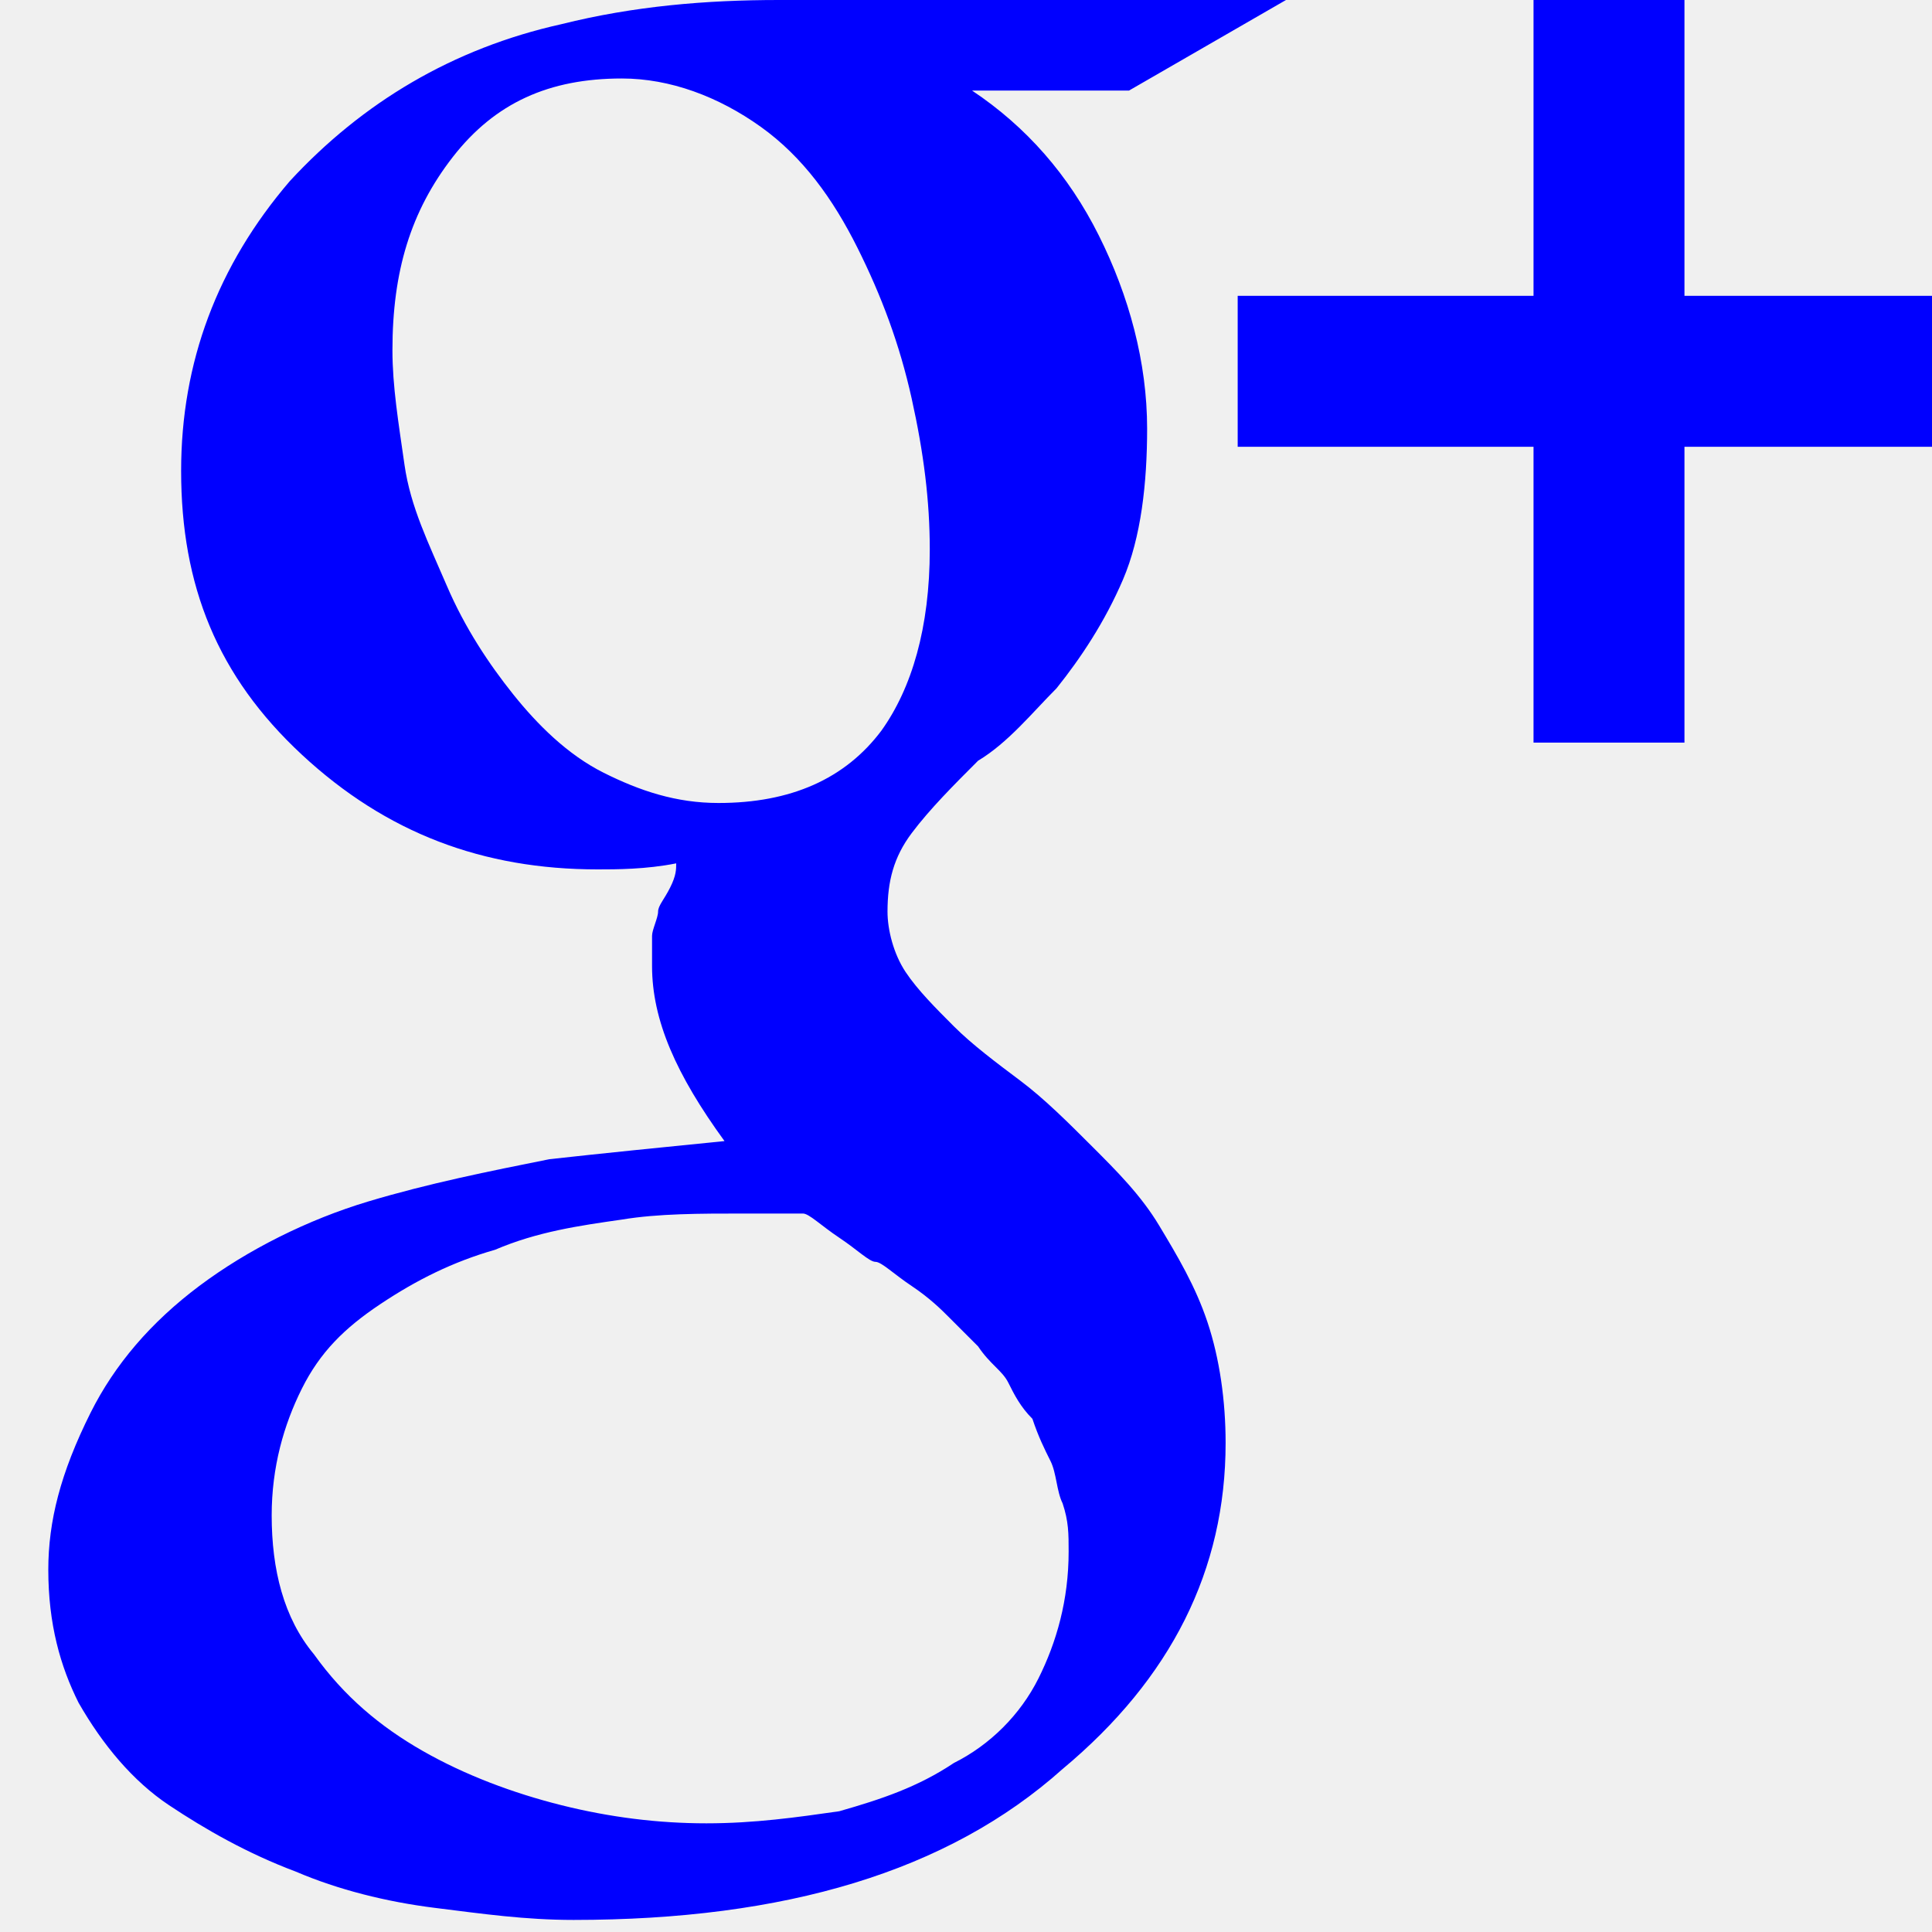
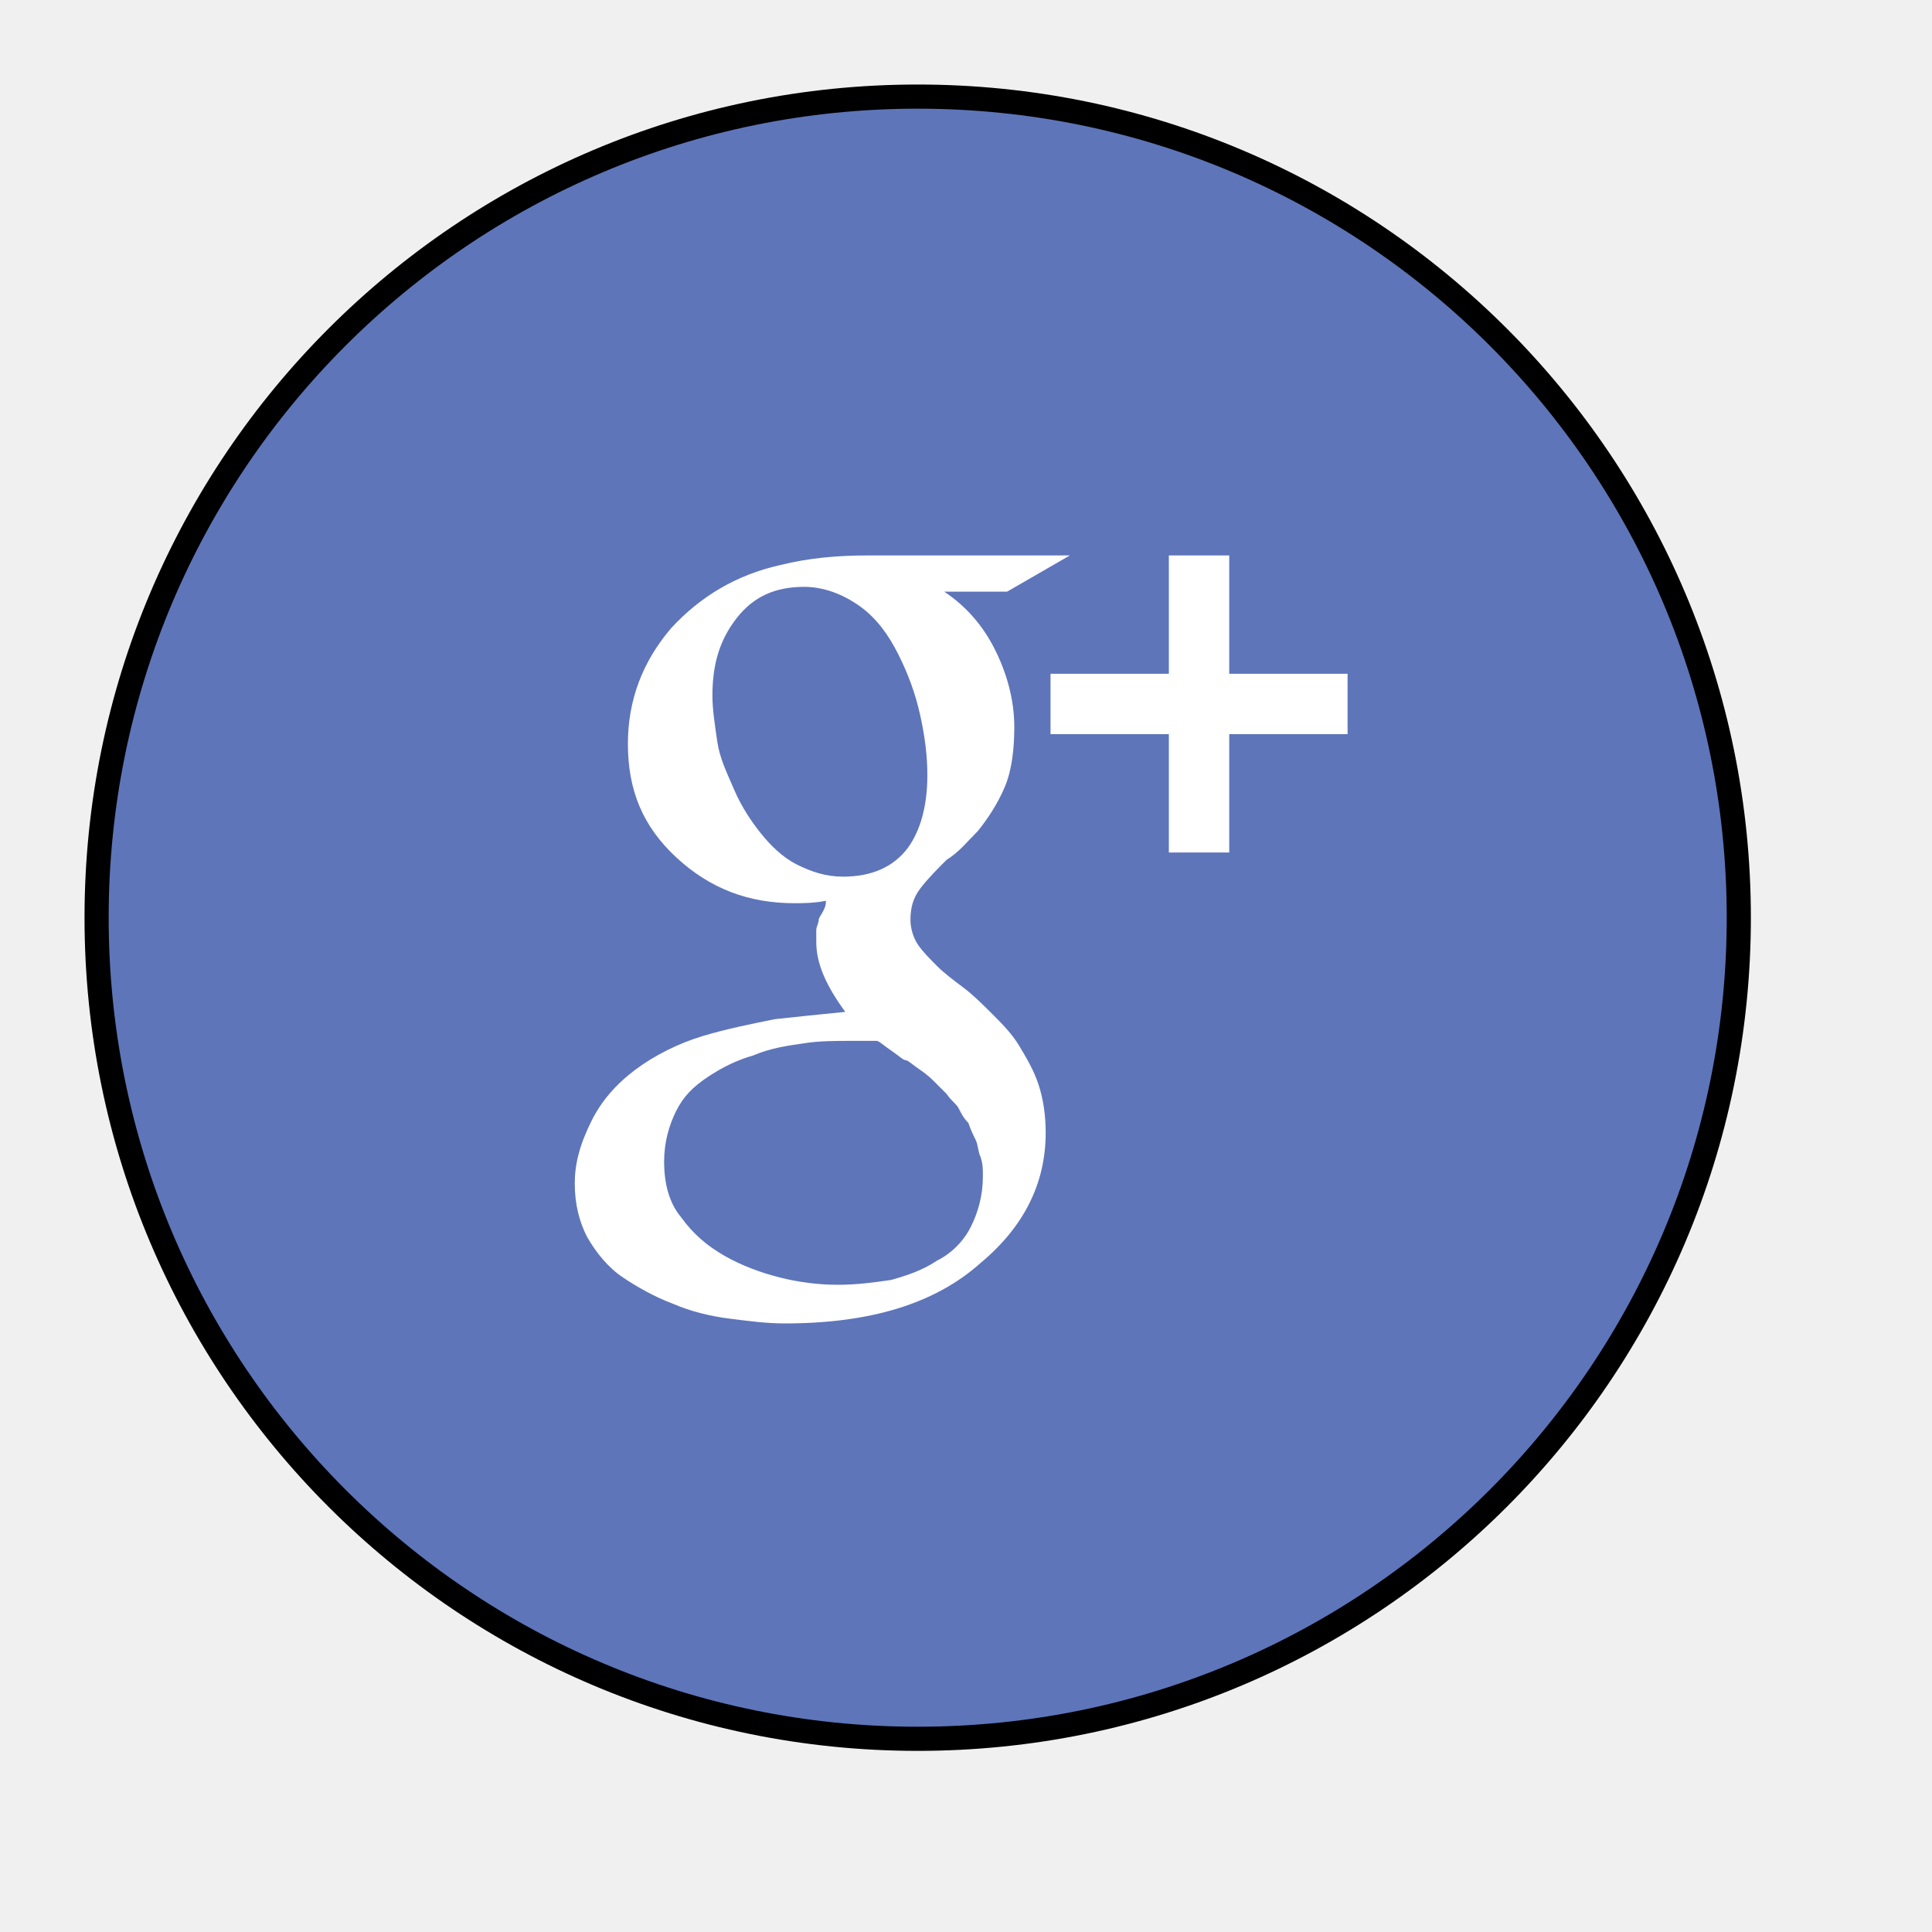
- <svg xmlns="http://www.w3.org/2000/svg" version="1.1" id="Layer_1" x="0px" y="0px" viewBox="0 0 32 32" style="enable-background:new 0 0 32 32;" xml:space="preserve">
-   <path fill="blue" d="M17.7,25.7c0-0.3,0-0.5-0.1-0.8c-0.1-0.2-0.1-0.5-0.2-0.7c-0.1-0.2-0.2-0.4-0.3-0.7c-0.2-0.2-0.3-0.4-0.4-0.6  c-0.1-0.2-0.3-0.3-0.5-0.6c-0.2-0.2-0.4-0.4-0.5-0.5c-0.1-0.1-0.3-0.3-0.6-0.5c-0.3-0.2-0.5-0.4-0.6-0.4s-0.3-0.2-0.6-0.4  c-0.3-0.2-0.5-0.4-0.6-0.4c-0.2,0-0.5,0-1,0c-0.7,0-1.4,0-2,0.1c-0.7,0.1-1.4,0.2-2.1,0.5c-0.7,0.2-1.3,0.5-1.9,0.9s-1,0.8-1.3,1.4  c-0.3,0.6-0.5,1.3-0.5,2.1c0,0.9,0.2,1.7,0.7,2.3c0.5,0.7,1.1,1.2,1.8,1.6s1.5,0.7,2.3,0.9s1.6,0.3,2.4,0.3c0.8,0,1.5-0.1,2.2-0.2  c0.7-0.2,1.3-0.4,1.9-0.8c0.6-0.3,1.1-0.8,1.4-1.4C17.5,27.2,17.7,26.5,17.7,25.7z M15.4,9.1c0-0.8-0.1-1.6-0.3-2.5  c-0.2-0.9-0.5-1.7-0.9-2.5c-0.4-0.8-0.9-1.5-1.6-2c-0.7-0.5-1.5-0.8-2.3-0.8c-1.2,0-2.1,0.4-2.8,1.3c-0.7,0.9-1,1.9-1,3.2  c0,0.6,0.1,1.2,0.2,1.9c0.1,0.7,0.4,1.3,0.7,2c0.3,0.7,0.7,1.3,1.1,1.8c0.4,0.5,0.9,1,1.5,1.3c0.6,0.3,1.2,0.5,1.9,0.5  c1.2,0,2.1-0.4,2.7-1.2C15.1,11.4,15.4,10.4,15.4,9.1z M12.9,0h8.4l-2.6,1.5h-2.6c0.9,0.6,1.6,1.4,2.1,2.4s0.8,2.1,0.8,3.2  c0,0.9-0.1,1.8-0.4,2.5c-0.3,0.7-0.7,1.3-1.1,1.8c-0.4,0.4-0.8,0.9-1.3,1.2c-0.4,0.4-0.8,0.8-1.1,1.2c-0.3,0.4-0.4,0.8-0.4,1.3  c0,0.3,0.1,0.7,0.3,1c0.2,0.3,0.5,0.6,0.8,0.9c0.3,0.3,0.7,0.6,1.1,0.9c0.4,0.3,0.8,0.7,1.2,1.1c0.4,0.4,0.8,0.8,1.1,1.3  c0.3,0.5,0.6,1,0.8,1.6c0.2,0.6,0.3,1.3,0.3,2c0,2.1-0.9,3.9-2.7,5.4c-1.9,1.7-4.6,2.5-8.1,2.5c-0.8,0-1.5-0.1-2.3-0.2  c-0.8-0.1-1.6-0.3-2.3-0.6c-0.8-0.3-1.5-0.7-2.1-1.1c-0.6-0.4-1.1-1-1.5-1.7C1,27.6,0.8,26.9,0.8,26c0-0.8,0.2-1.6,0.7-2.6  c0.4-0.8,1-1.5,1.8-2.1c0.8-0.6,1.8-1.1,2.8-1.4c1-0.3,2-0.5,3-0.7c0.9-0.1,1.9-0.2,2.9-0.3c-0.8-1.1-1.2-2-1.2-2.9  c0-0.2,0-0.3,0-0.5c0-0.1,0.1-0.3,0.1-0.4c0-0.1,0.1-0.2,0.2-0.4c0.1-0.2,0.1-0.3,0.1-0.4c-0.5,0.1-1,0.1-1.3,0.1  c-1.9,0-3.5-0.6-4.9-1.9c-1.4-1.3-2-2.8-2-4.7c0-1.8,0.6-3.4,1.8-4.8C6,1.7,7.5,0.8,9.3,0.4C10.5,0.1,11.7,0,12.9,0z M32.8,4.9v2.5  h-4.9v4.9h-2.5V7.4h-4.9V4.9h4.9V0h2.5v4.9H32.8z" />
+ <svg xmlns="http://www.w3.org/2000/svg" version="1.1" x="0px" y="0px" viewBox="-23 -23 80 80" style="enable-background:new 0 0 32 32;" xml:space="preserve">
+   <circle cx="15" cy="15" r="34" stroke="black" stroke-width="1" fill="#5e75ba" />
+   <path fill="white" d="M17.7,25.7c0-0.3,0-0.5-0.1-0.8c-0.1-0.2-0.1-0.5-0.2-0.7c-0.1-0.2-0.2-0.4-0.3-0.7c-0.2-0.2-0.3-0.4-0.4-0.6            c-0.1-0.2-0.3-0.3-0.5-0.6c-0.2-0.2-0.4-0.4-0.5-0.5c-0.1-0.1-0.3-0.3-0.6-0.5c-0.3-0.2-0.5-0.4-0.6-0.4s-0.3-0.2-0.6-0.4            c-0.3-0.2-0.5-0.4-0.6-0.4c-0.2,0-0.5,0-1,0c-0.7,0-1.4,0-2,0.1c-0.7,0.1-1.4,0.2-2.1,0.5c-0.7,0.2-1.3,0.5-1.9,0.9s-1,0.8-1.3,1.4            c-0.3,0.6-0.5,1.3-0.5,2.1c0,0.9,0.2,1.7,0.7,2.3c0.5,0.7,1.1,1.2,1.8,1.6s1.5,0.7,2.3,0.9s1.6,0.3,2.4,0.3c0.8,0,1.5-0.1,2.2-0.2            c0.7-0.2,1.3-0.4,1.9-0.8c0.6-0.3,1.1-0.8,1.4-1.4C17.5,27.2,17.7,26.5,17.7,25.7z M15.4,9.1c0-0.8-0.1-1.6-0.3-2.5            c-0.2-0.9-0.5-1.7-0.9-2.5c-0.4-0.8-0.9-1.5-1.6-2c-0.7-0.5-1.5-0.8-2.3-0.8c-1.2,0-2.1,0.4-2.8,1.3c-0.7,0.9-1,1.9-1,3.2            c0,0.6,0.1,1.2,0.2,1.9c0.1,0.7,0.4,1.3,0.7,2c0.3,0.7,0.7,1.3,1.1,1.8c0.4,0.5,0.9,1,1.5,1.3c0.6,0.3,1.2,0.5,1.9,0.5            c1.2,0,2.1-0.4,2.7-1.2C15.1,11.4,15.4,10.4,15.4,9.1z M12.9,0h8.4l-2.6,1.5h-2.6c0.9,0.6,1.6,1.4,2.1,2.4s0.8,2.1,0.8,3.2            c0,0.9-0.1,1.8-0.4,2.5c-0.3,0.7-0.7,1.3-1.1,1.8c-0.4,0.4-0.8,0.9-1.3,1.2c-0.4,0.4-0.8,0.8-1.1,1.2c-0.3,0.4-0.4,0.8-0.4,1.3            c0,0.3,0.1,0.7,0.3,1c0.2,0.3,0.5,0.6,0.8,0.9c0.3,0.3,0.7,0.6,1.1,0.9c0.4,0.3,0.8,0.7,1.2,1.1c0.4,0.4,0.8,0.8,1.1,1.3            c0.3,0.5,0.6,1,0.8,1.6c0.2,0.6,0.3,1.3,0.3,2c0,2.1-0.9,3.9-2.7,5.4c-1.9,1.7-4.6,2.5-8.1,2.5c-0.8,0-1.5-0.1-2.3-0.2            c-0.8-0.1-1.6-0.3-2.3-0.6c-0.8-0.3-1.5-0.7-2.1-1.1c-0.6-0.4-1.1-1-1.5-1.7C1,27.6,0.8,26.9,0.8,26c0-0.8,0.2-1.6,0.7-2.6            c0.4-0.8,1-1.5,1.8-2.1c0.8-0.6,1.8-1.1,2.8-1.4c1-0.3,2-0.5,3-0.7c0.9-0.1,1.9-0.2,2.9-0.3c-0.8-1.1-1.2-2-1.2-2.9            c0-0.2,0-0.3,0-0.5c0-0.1,0.1-0.3,0.1-0.4c0-0.1,0.1-0.2,0.2-0.4c0.1-0.2,0.1-0.3,0.1-0.4c-0.5,0.1-1,0.1-1.3,0.1            c-1.9,0-3.5-0.6-4.9-1.9c-1.4-1.3-2-2.8-2-4.7c0-1.8,0.6-3.4,1.8-4.8C6,1.7,7.5,0.8,9.3,0.4C10.5,0.1,11.7,0,12.9,0z M32.8,4.9v2.5            h-4.9v4.9h-2.5V7.4h-4.9V4.9h4.9V0h2.5v4.9H32.8z" />
</svg>
